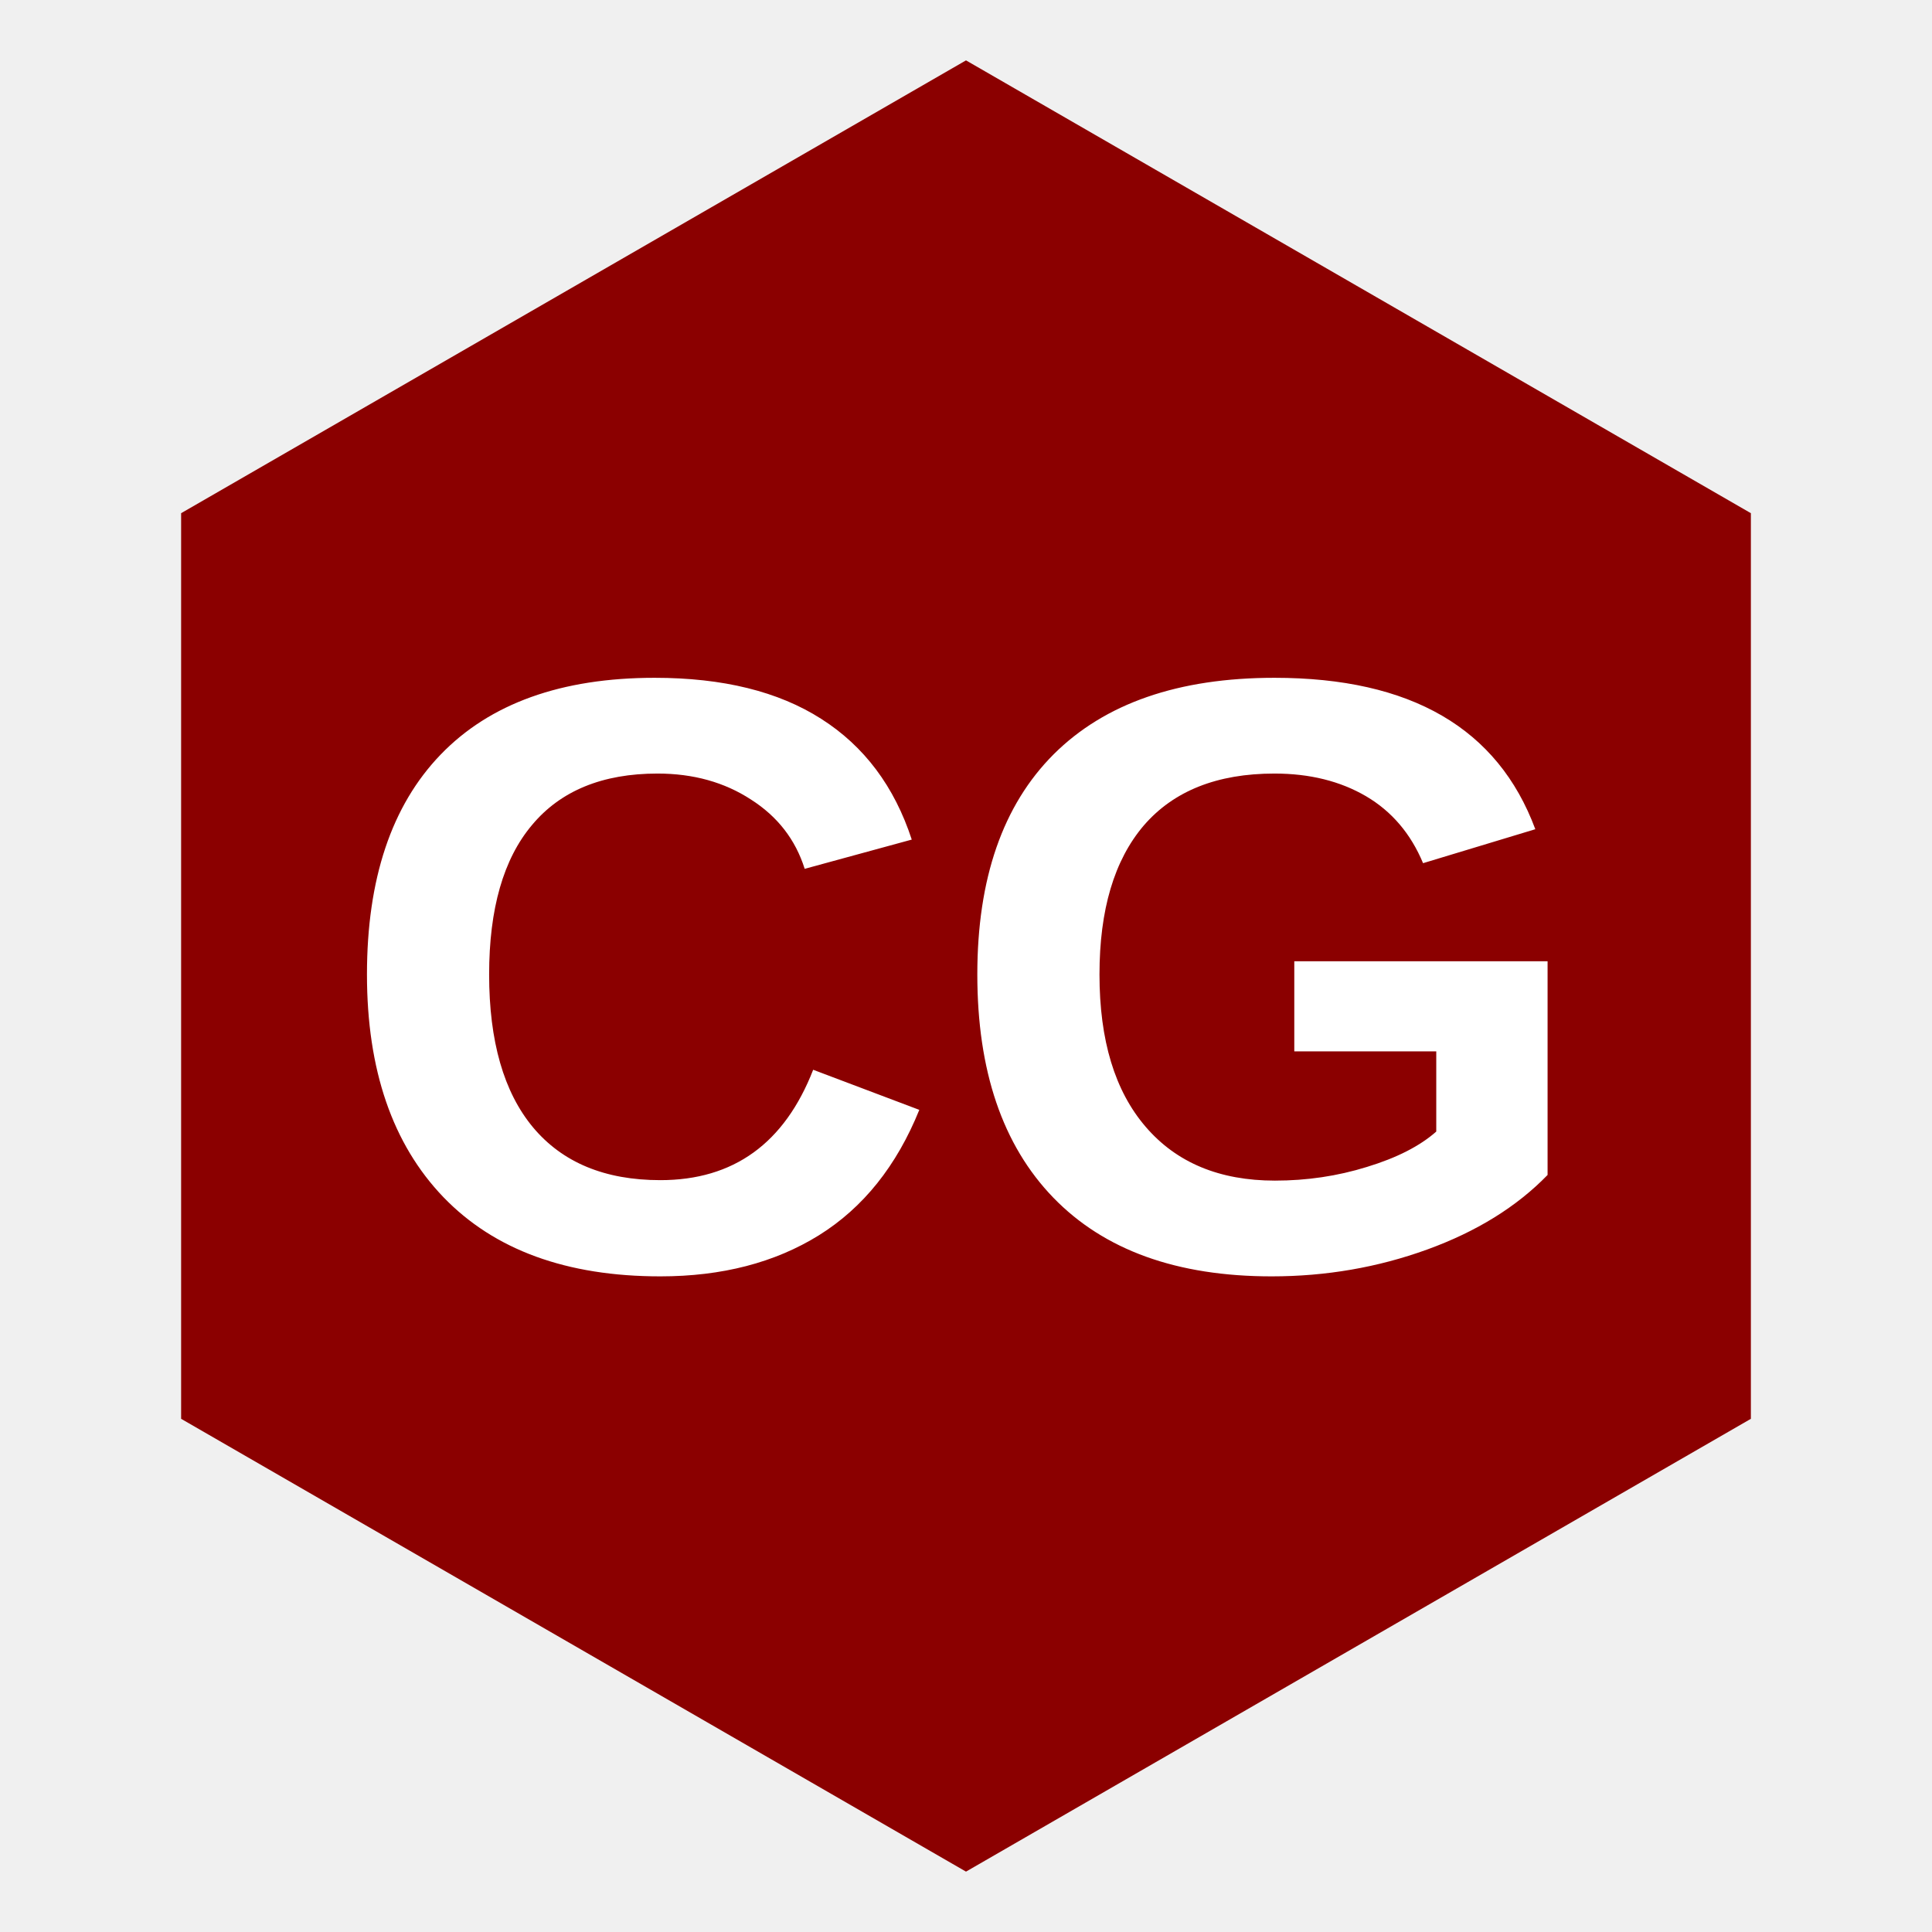
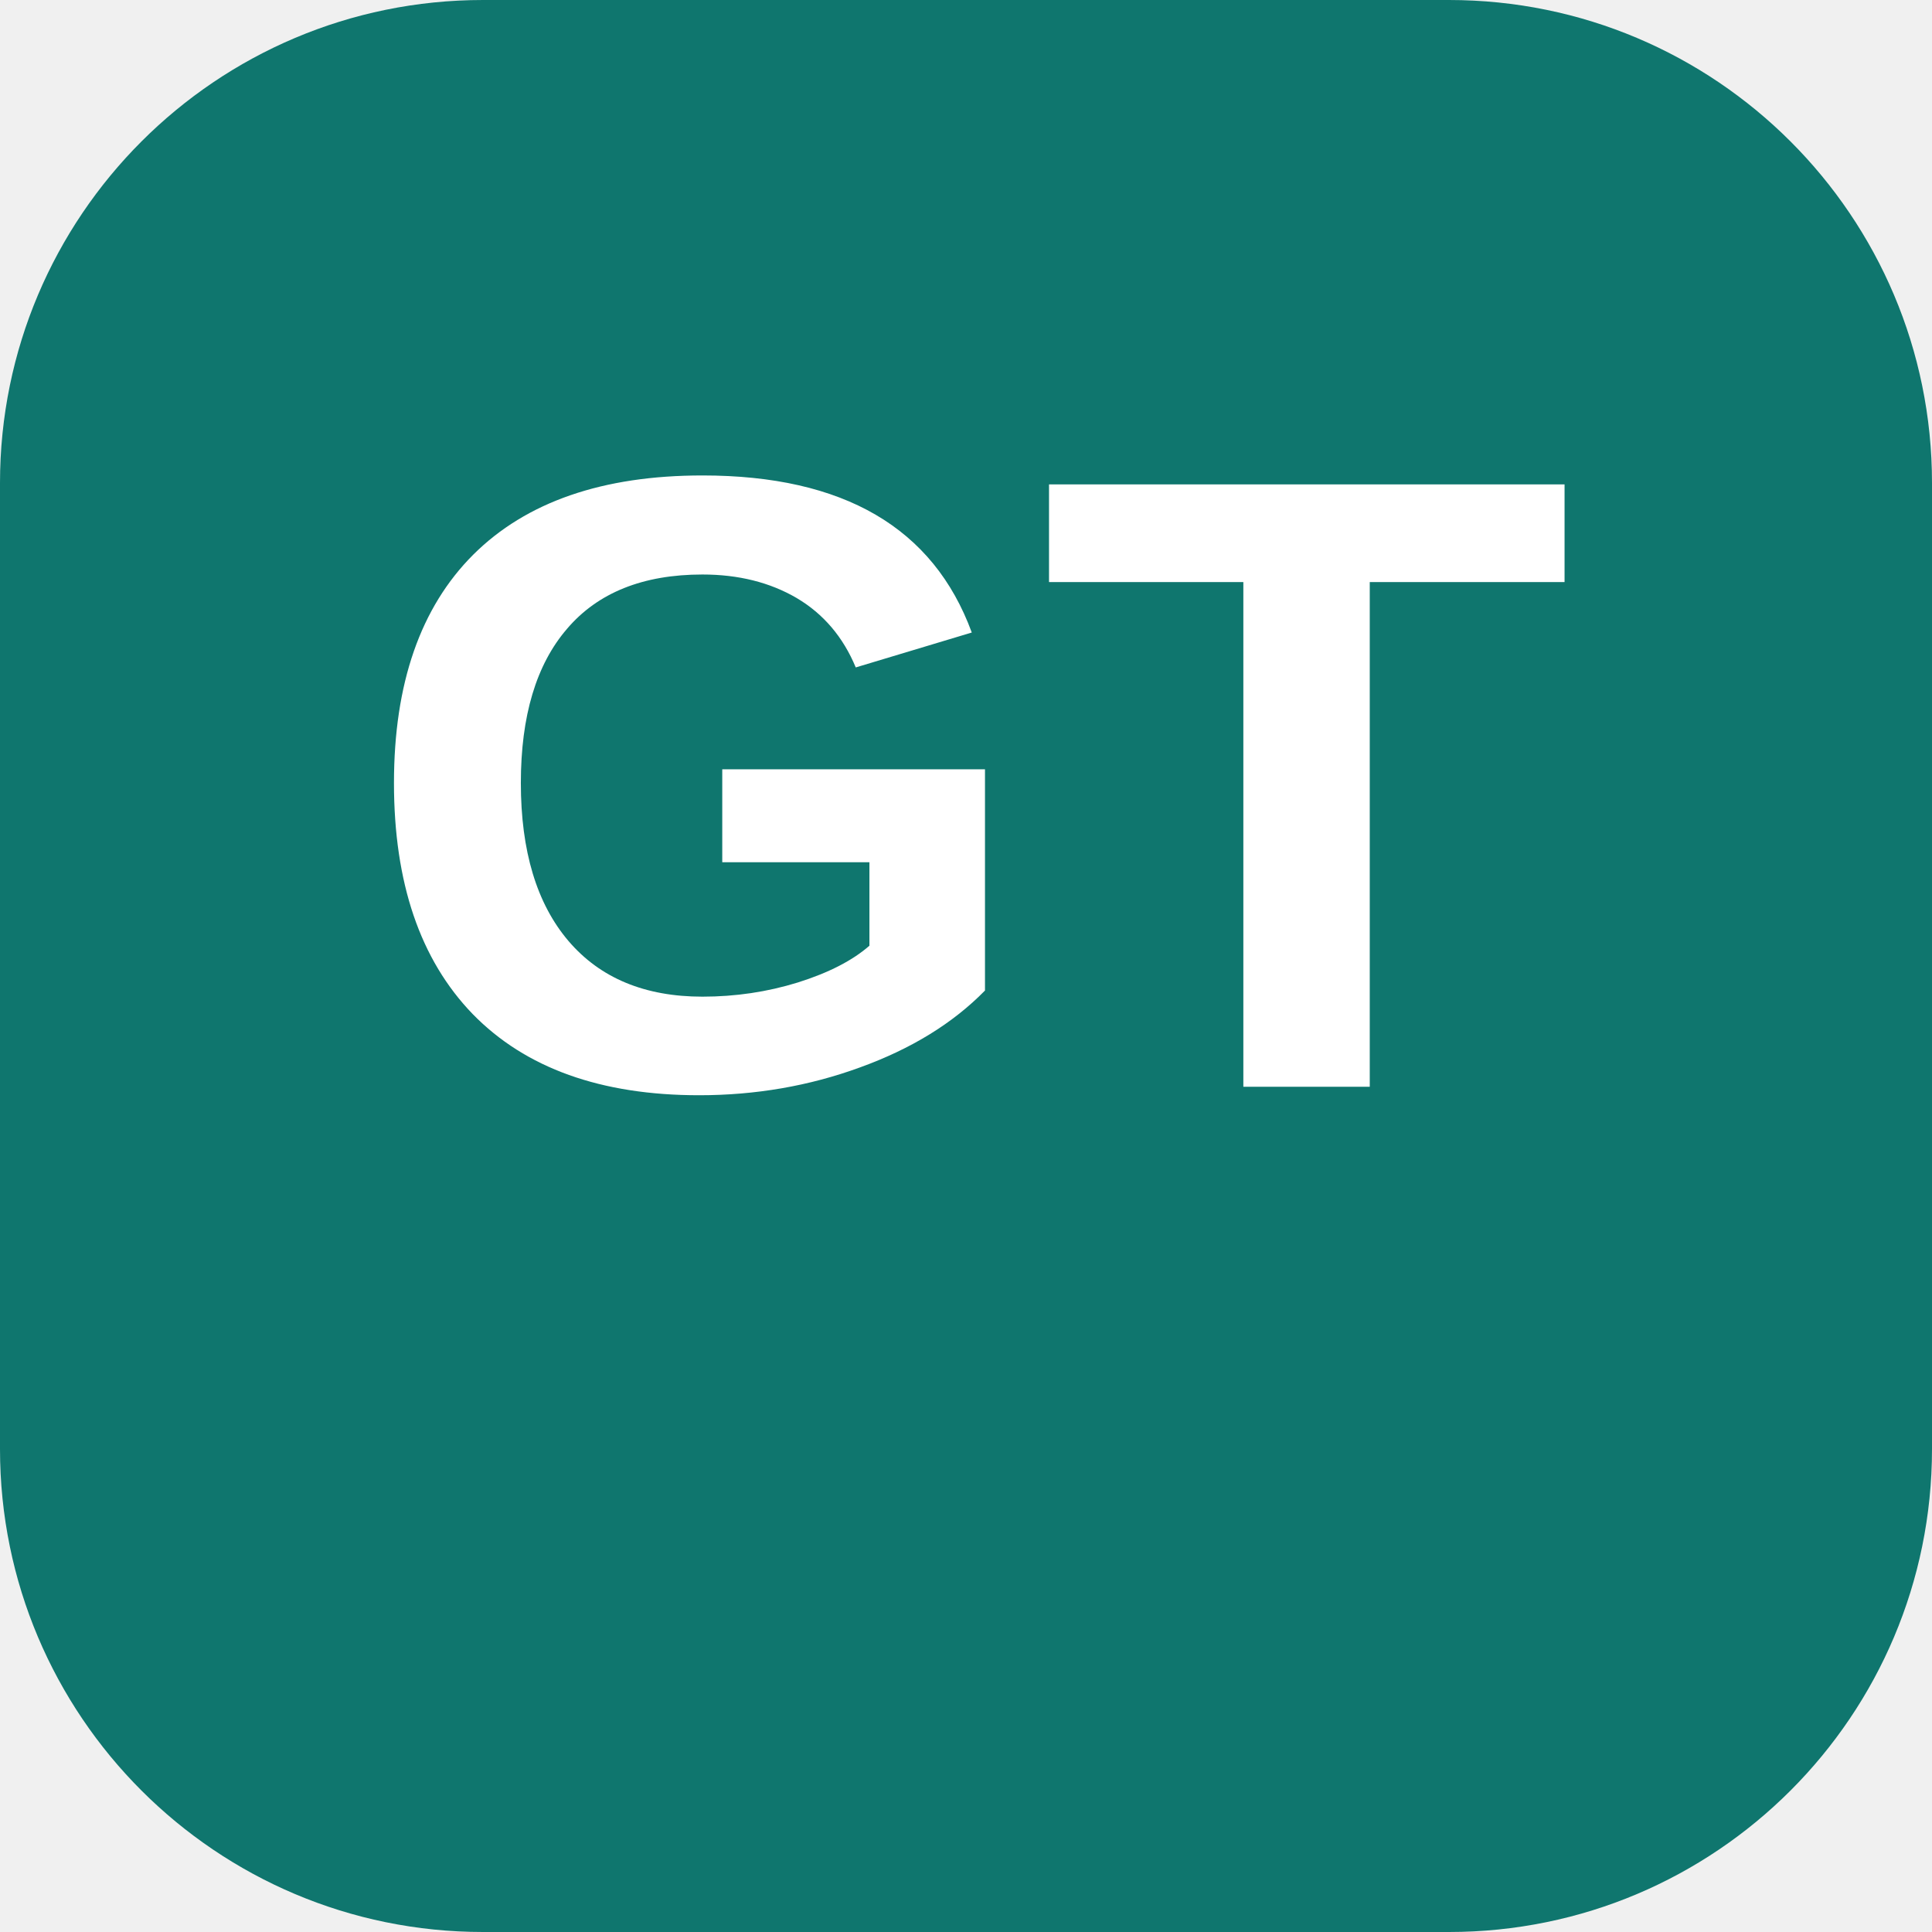
<svg xmlns="http://www.w3.org/2000/svg" viewBox="0 0 64 64" width="64" height="64">
-   <polygon points="32,2 58,17 58,47 32,62 6,47 6,17" fill="#8B0000" />
-   <text x="32" y="42" text-anchor="middle" font-family="Arial,sans-serif" font-size="28" font-weight="700" fill="white">CG</text>
+   <rect width="64" height="64" rx="16" fill="#0F766E" />
+   <text x="32" y="36" font-family="Arial,Helvetica,sans-serif" font-size="29" font-weight="700" text-anchor="middle" fill="#FFFFFF">GT</text>
</svg>
